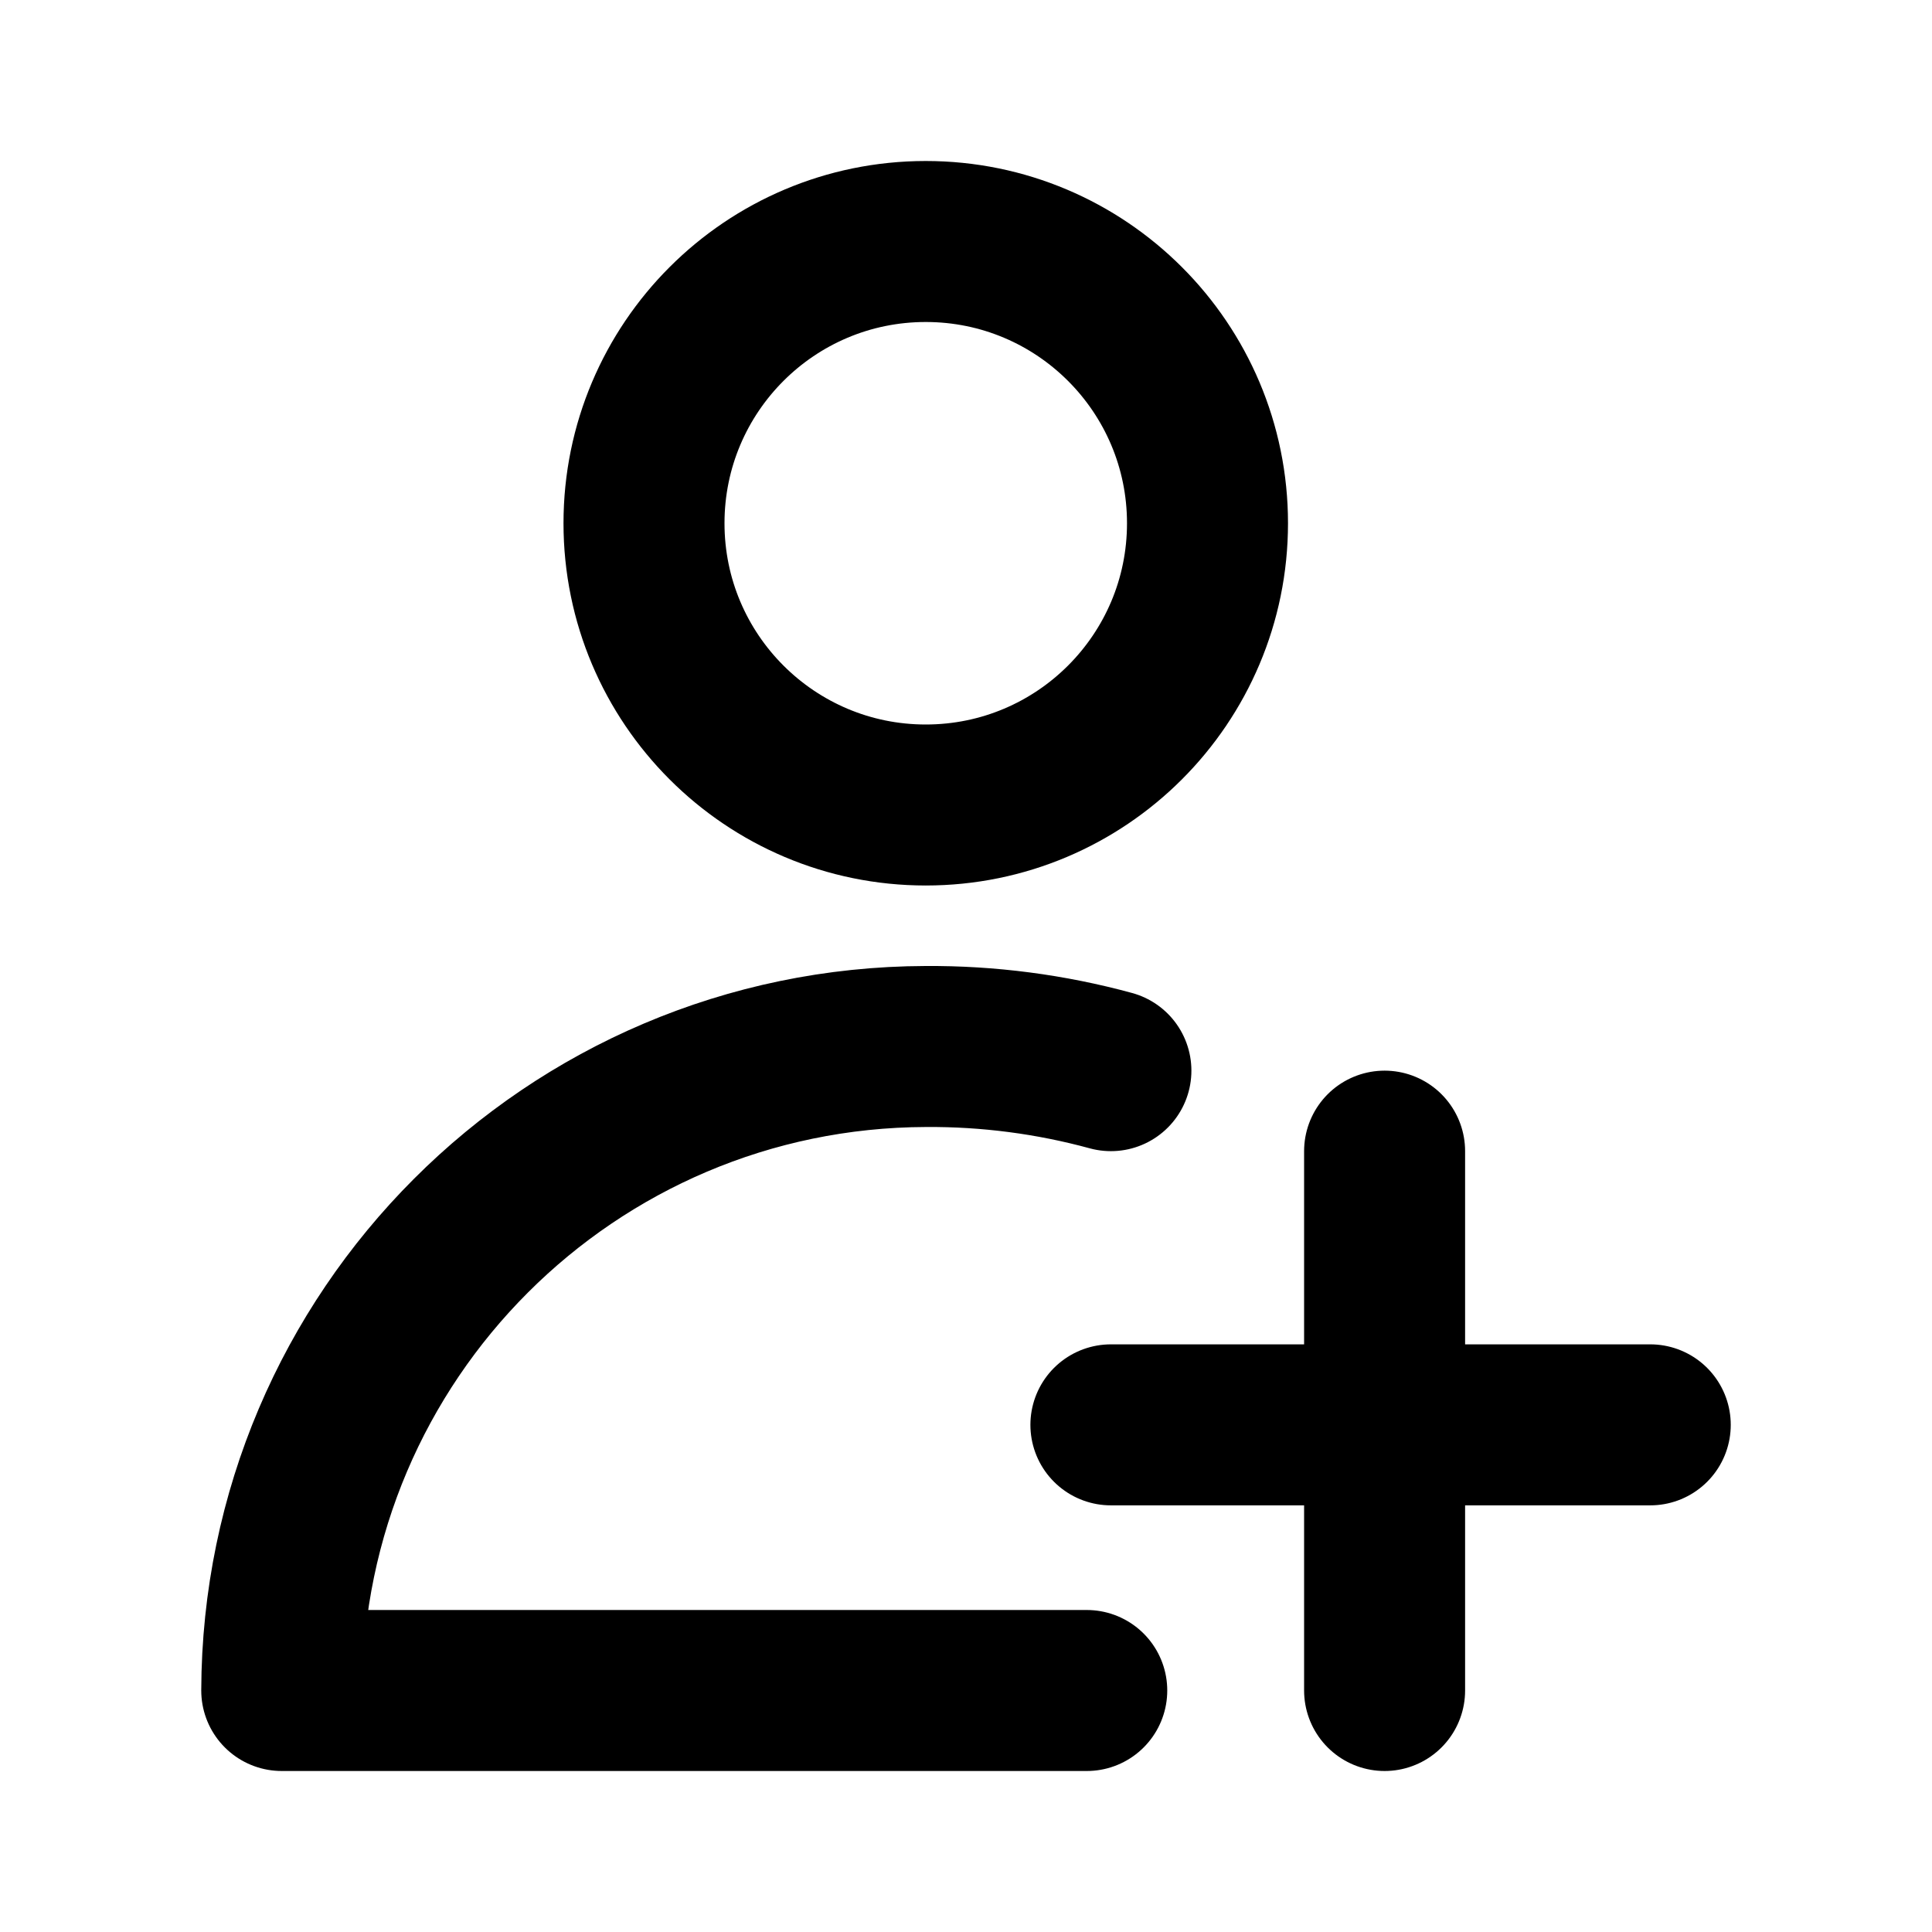
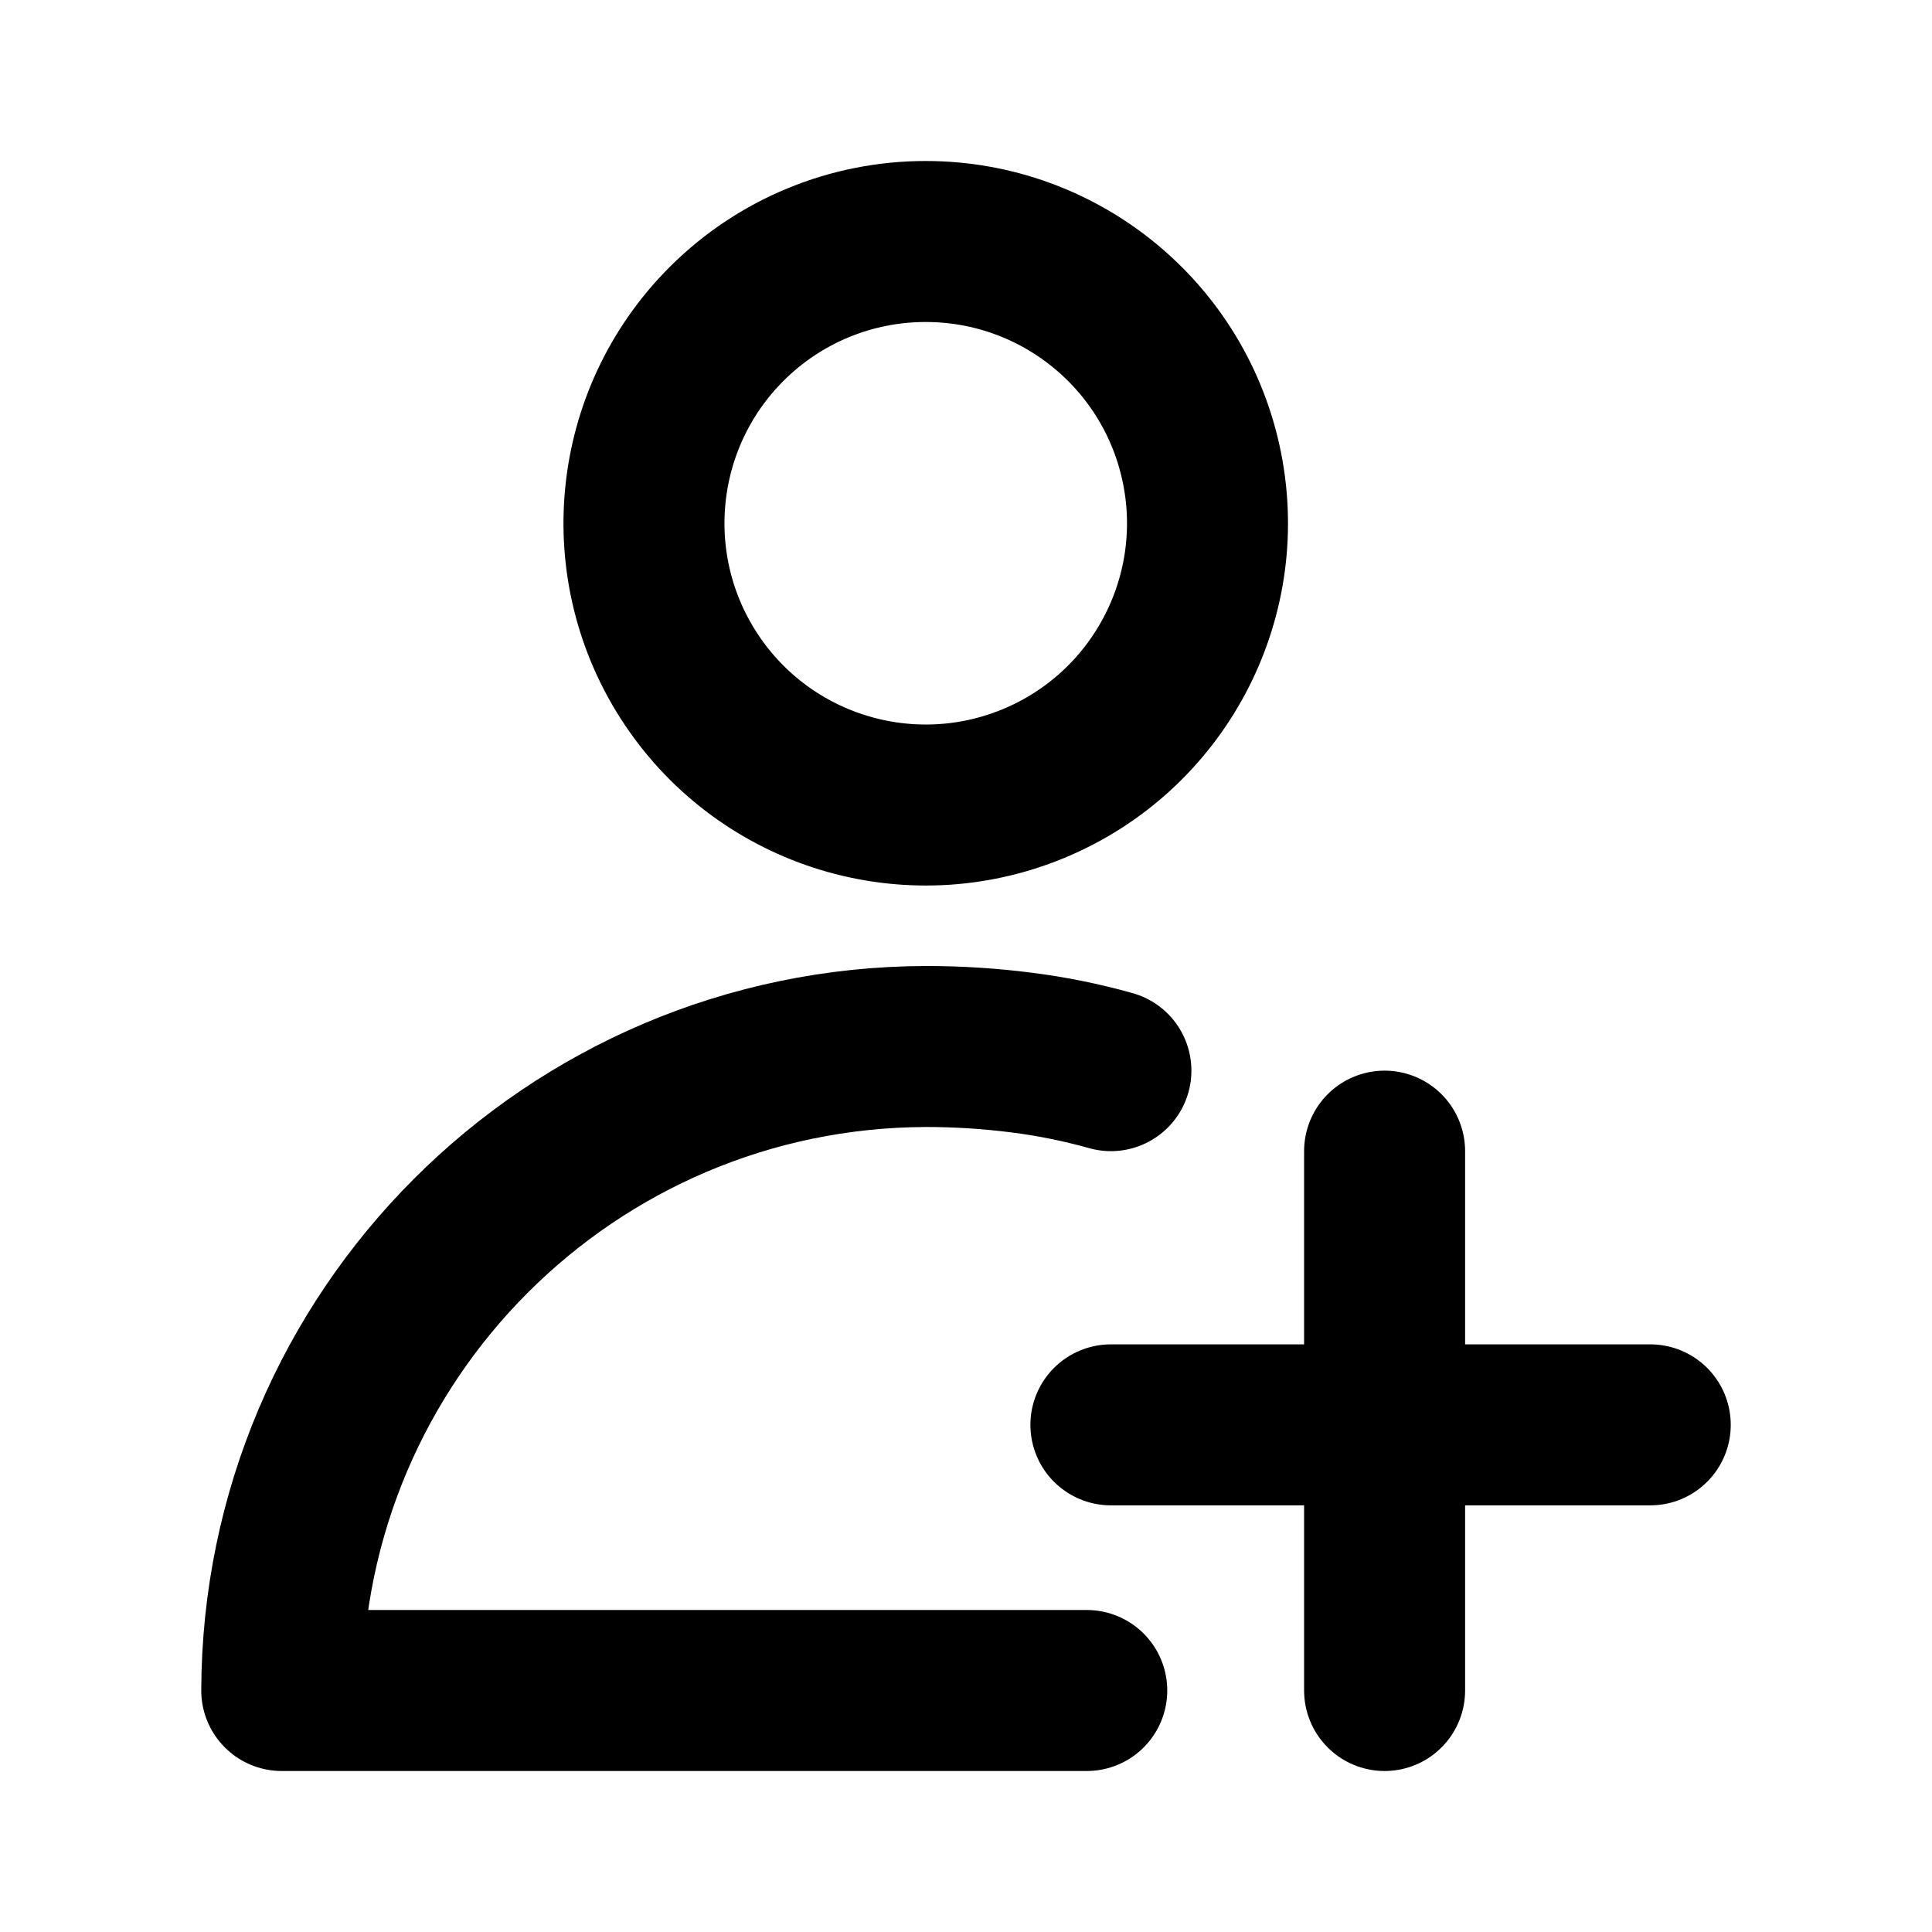
- <svg xmlns="http://www.w3.org/2000/svg" viewBox="0 0 24 24" height="24" width="24" stroke="currentColor">
-   <path d="M11.5,3A3.5,3.5,0,1,1,8,6.5,3.5,3.5,0,0,1,11.5,3Zm2.3,10.3a8.524,8.524,0,0,0-2.3-.3,8.024,8.024,0,0,0-8,8h10m3.7-6.7V21m3.3-3.3H13.8" fill="none" stroke-linecap="round" stroke-linejoin="round" stroke-width="2" />
+ <svg xmlns="http://www.w3.org/2000/svg" viewBox="0 0 24 24" width="24" height="24" stroke="currentColor">
+   <path d="M11.5,3A3.5,3.5,0,1,1,9.025,4.025,3.493,3.493,0,0,1,11.5,3Zm2.3,10.3a7.623,7.623,0,0,0-1.112-.225A9.333,9.333,0,0,0,11.5,13a8.024,8.024,0,0,0-8,8h10m3.7-6.7V21m3.3-3.3H13.8" fill="none" stroke-linecap="round" stroke-linejoin="round" stroke-width="2" />
</svg>
